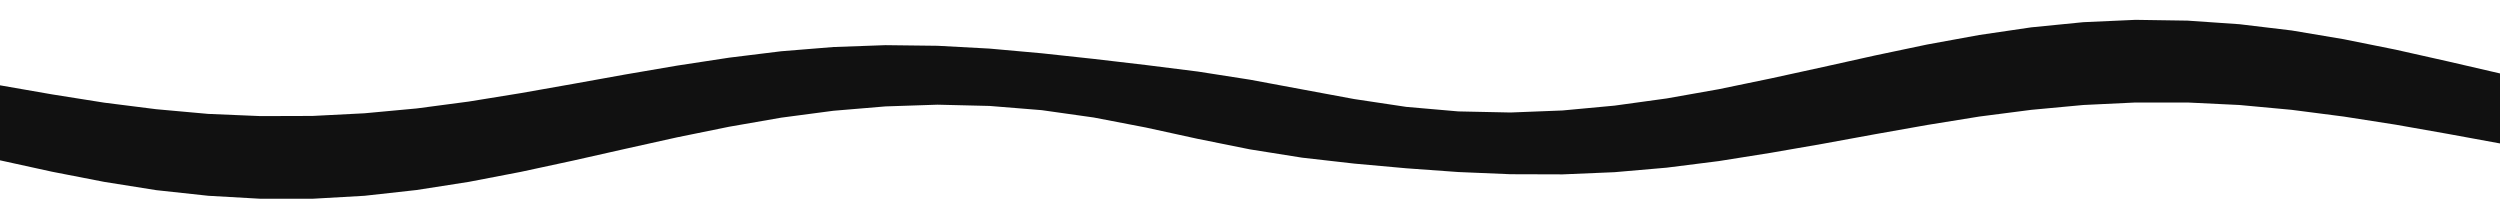
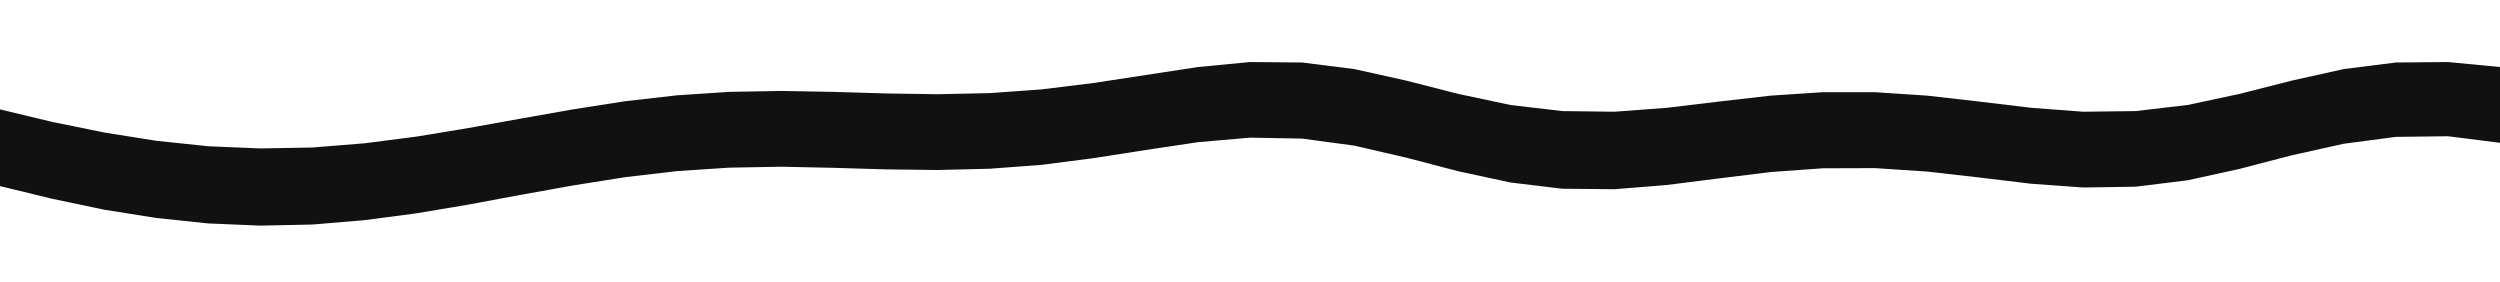
- <svg xmlns="http://www.w3.org/2000/svg" viewBox="0 0 160 14" preserveAspectRatio="none">
-   <path fill="#111111" d="M 0.00 5.46 L 3.33 6.04 L 6.67 6.57 L 10.00 6.99 L 13.33 7.29 L 16.67 7.43 L 20.00 7.42 L 23.33 7.25 L 26.67 6.94 L 30.00 6.50 L 33.33 5.96 L 36.67 5.37 L 40.00 4.77 L 43.33 4.20 L 46.67 3.69 L 50.00 3.28 L 53.33 3.01 L 56.67 2.89 L 60.00 2.93 L 63.33 3.11 L 66.67 3.41 L 70.00 3.77 L 73.33 4.16 L 76.67 4.58 L 80.00 5.10 L 83.33 5.72 L 86.67 6.34 L 90.00 6.84 L 93.33 7.13 L 96.67 7.20 L 100.00 7.07 L 103.33 6.76 L 106.67 6.30 L 110.00 5.71 L 113.33 5.02 L 116.67 4.29 L 120.00 3.55 L 123.33 2.85 L 126.67 2.24 L 130.00 1.75 L 133.33 1.42 L 136.67 1.27 L 140.00 1.32 L 143.33 1.55 L 146.67 1.95 L 150.00 2.51 L 153.33 3.18 L 156.67 3.93 L 160.00 4.70 L 160.00 9.18 L 156.67 8.57 L 153.33 7.98 L 150.00 7.46 L 146.67 7.03 L 143.33 6.72 L 140.00 6.56 L 136.67 6.56 L 133.33 6.72 L 130.00 7.03 L 126.67 7.46 L 123.33 8.00 L 120.00 8.59 L 116.67 9.20 L 113.33 9.78 L 110.00 10.31 L 106.67 10.73 L 103.33 11.02 L 100.00 11.16 L 96.67 11.15 L 93.33 11.01 L 90.00 10.77 L 86.67 10.47 L 83.33 10.09 L 80.00 9.56 L 76.67 8.89 L 73.33 8.16 L 70.00 7.52 L 66.67 7.05 L 63.33 6.78 L 60.00 6.70 L 56.67 6.81 L 53.33 7.09 L 50.00 7.53 L 46.67 8.11 L 43.33 8.79 L 40.00 9.53 L 36.67 10.28 L 33.33 11.00 L 30.00 11.64 L 26.67 12.16 L 23.33 12.53 L 20.00 12.72 L 16.67 12.72 L 13.33 12.53 L 10.00 12.17 L 6.67 11.64 L 3.33 10.99 L 0.00 10.26 Z" />
+ <svg xmlns="http://www.w3.org/2000/svg" viewBox="0 0 160 18" preserveAspectRatio="none">
+   <path fill="#111111" d="M 0.00 7.00 L 3.33 7.80 L 6.67 8.48 L 10.00 9.01 L 13.33 9.36 L 16.67 9.50 L 20.00 9.44 L 23.33 9.17 L 26.67 8.74 L 30.00 8.19 L 33.33 7.59 L 36.67 7.00 L 40.00 6.48 L 43.33 6.10 L 46.67 5.88 L 50.00 5.82 L 53.33 5.88 L 56.67 5.98 L 60.00 6.03 L 63.33 5.96 L 66.67 5.72 L 70.00 5.31 L 73.33 4.80 L 76.67 4.29 L 80.00 3.97 L 83.33 4.00 L 86.67 4.42 L 90.00 5.16 L 93.33 6.01 L 96.67 6.72 L 100.00 7.11 L 103.33 7.15 L 106.67 6.90 L 110.00 6.50 L 113.33 6.12 L 116.67 5.90 L 120.00 5.90 L 123.33 6.12 L 126.67 6.50 L 130.00 6.90 L 133.33 7.15 L 136.67 7.11 L 140.00 6.72 L 143.33 6.01 L 146.67 5.16 L 150.00 4.42 L 153.33 4.00 L 156.67 3.97 L 160.00 4.29 L 160.00 9.14 L 156.67 8.72 L 153.33 8.76 L 150.00 9.20 L 146.67 9.94 L 143.33 10.81 L 140.00 11.54 L 136.67 11.95 L 133.33 12.00 L 130.00 11.76 L 126.67 11.36 L 123.33 10.98 L 120.00 10.76 L 116.67 10.77 L 113.33 11.01 L 110.00 11.42 L 106.67 11.84 L 103.33 12.11 L 100.00 12.08 L 96.67 11.68 L 93.33 10.96 L 90.00 10.09 L 86.67 9.32 L 83.33 8.87 L 80.00 8.81 L 76.67 9.10 L 73.33 9.60 L 70.00 10.12 L 66.67 10.55 L 63.33 10.80 L 60.00 10.88 L 56.67 10.84 L 53.33 10.74 L 50.00 10.67 L 46.67 10.73 L 43.33 10.95 L 40.00 11.34 L 36.67 11.87 L 33.33 12.47 L 30.00 13.09 L 26.67 13.65 L 23.33 14.09 L 20.00 14.37 L 16.67 14.44 L 13.33 14.30 L 10.00 13.95 L 6.67 13.42 L 3.33 12.72 L 0.00 11.91 Z" />
</svg>
